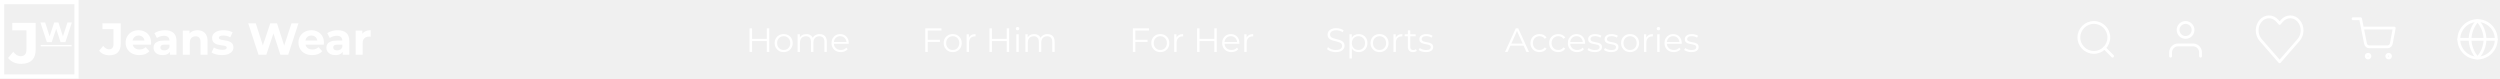
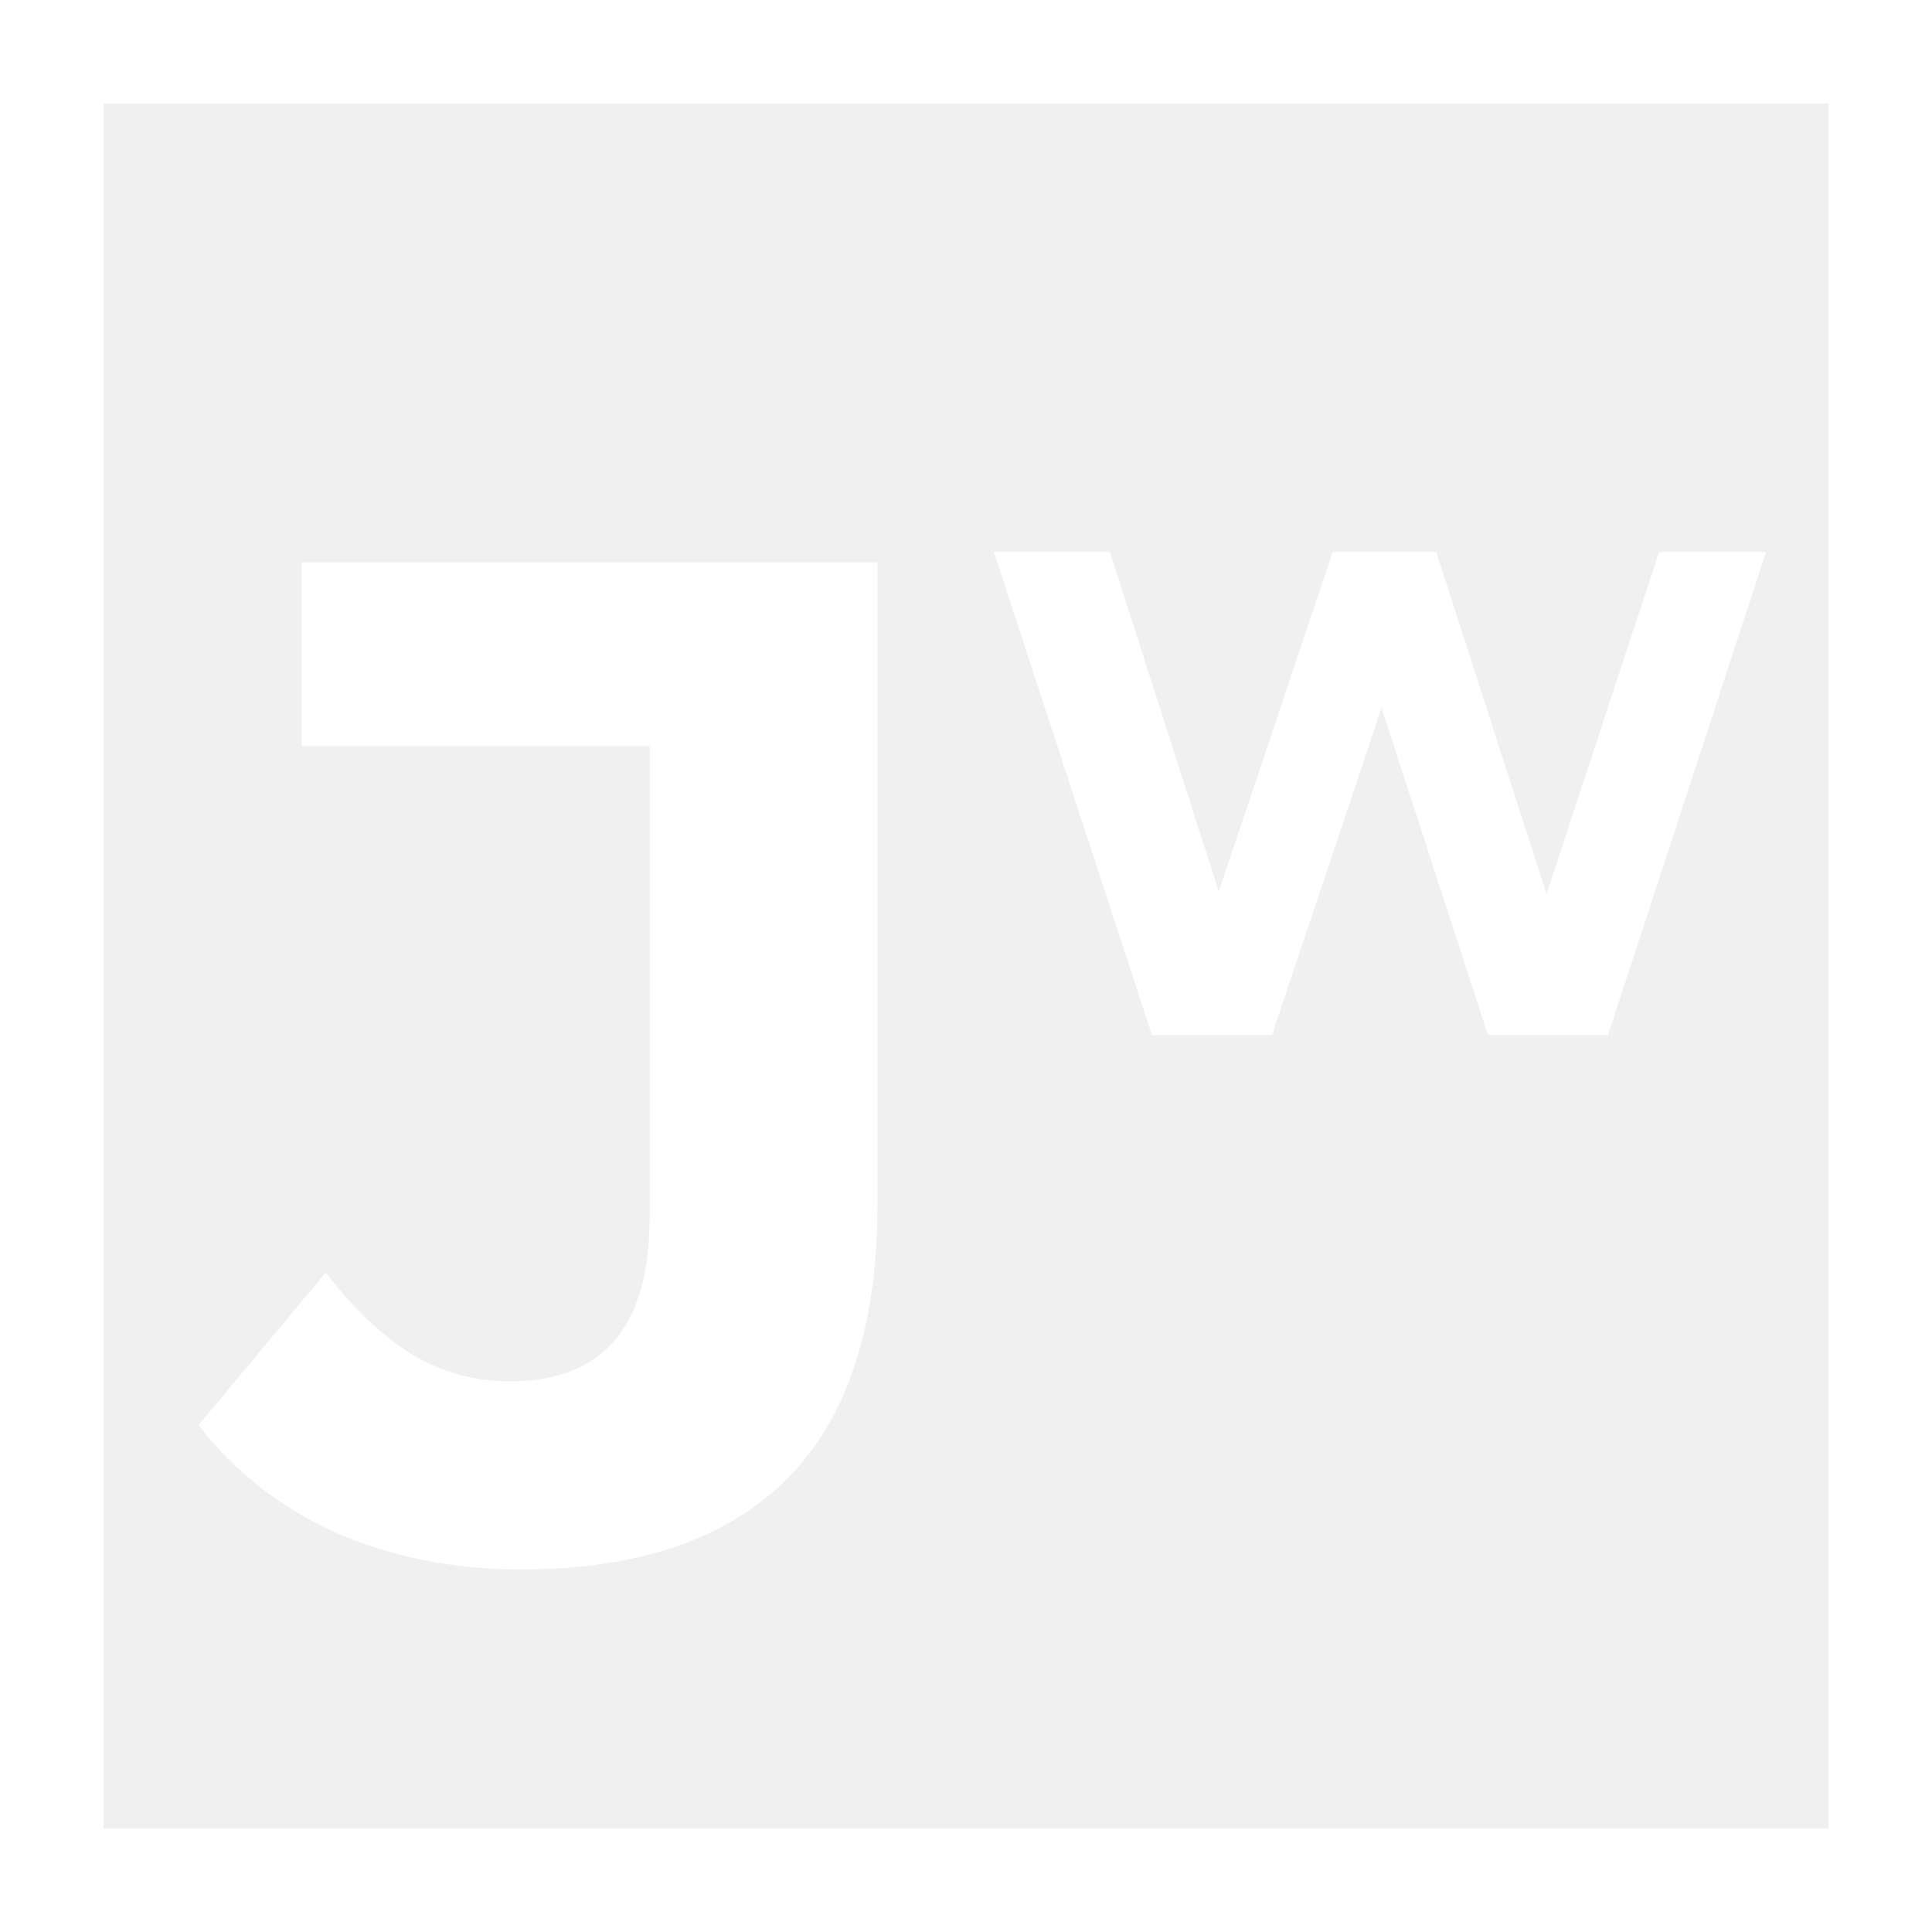
- <svg xmlns="http://www.w3.org/2000/svg" width="1781" height="56" viewBox="0 0 1781 56" fill="none">
+ <svg xmlns="http://www.w3.org/2000/svg" width="56" height="56" viewBox="0 0 56 56" fill="none">
  <rect x="1.5" y="1.5" width="53" height="53" stroke="white" stroke-width="3" />
-   <path d="M77.94 39.384C76.426 39.384 75.028 39.107 73.748 38.552C72.49 37.976 71.455 37.165 70.644 36.12L73.524 32.664C74.143 33.475 74.794 34.093 75.476 34.52C76.159 34.925 76.895 35.128 77.684 35.128C79.796 35.128 80.852 33.891 80.852 31.416V20.76H72.98V16.6H86.004V31.128C86.004 33.901 85.322 35.971 83.956 37.336C82.591 38.701 80.586 39.384 77.94 39.384ZM99.317 39.256C97.354 39.256 95.626 38.872 94.133 38.104C92.661 37.336 91.519 36.291 90.709 34.968C89.898 33.624 89.493 32.099 89.493 30.392C89.493 28.664 89.887 27.139 90.677 25.816C91.487 24.472 92.586 23.427 93.973 22.68C95.359 21.912 96.927 21.528 98.677 21.528C100.362 21.528 101.877 21.891 103.221 22.616C104.586 23.32 105.663 24.344 106.453 25.688C107.242 27.011 107.637 28.6 107.637 30.456C107.637 30.648 107.626 30.872 107.605 31.128C107.583 31.363 107.562 31.587 107.541 31.8H93.557V28.888H104.917L102.997 29.752C102.997 28.856 102.815 28.077 102.453 27.416C102.09 26.755 101.589 26.243 100.949 25.88C100.309 25.496 99.562 25.304 98.709 25.304C97.855 25.304 97.098 25.496 96.437 25.88C95.797 26.243 95.295 26.765 94.933 27.448C94.57 28.109 94.389 28.899 94.389 29.816V30.584C94.389 31.523 94.591 32.355 94.997 33.08C95.423 33.784 96.01 34.328 96.757 34.712C97.525 35.075 98.421 35.256 99.445 35.256C100.362 35.256 101.162 35.117 101.845 34.84C102.549 34.563 103.189 34.147 103.765 33.592L106.421 36.472C105.631 37.368 104.639 38.061 103.445 38.552C102.25 39.021 100.874 39.256 99.317 39.256ZM121.052 39V35.64L120.732 34.904V28.888C120.732 27.821 120.401 26.989 119.74 26.392C119.1 25.795 118.108 25.496 116.764 25.496C115.846 25.496 114.94 25.645 114.044 25.944C113.169 26.221 112.422 26.605 111.804 27.096L110.012 23.608C110.95 22.947 112.081 22.435 113.404 22.072C114.726 21.709 116.07 21.528 117.436 21.528C120.06 21.528 122.097 22.147 123.548 23.384C124.998 24.621 125.724 26.552 125.724 29.176V39H121.052ZM115.804 39.256C114.46 39.256 113.308 39.032 112.348 38.584C111.388 38.115 110.652 37.485 110.14 36.696C109.628 35.907 109.372 35.021 109.372 34.04C109.372 33.016 109.617 32.12 110.108 31.352C110.62 30.584 111.42 29.987 112.508 29.56C113.596 29.112 115.014 28.888 116.764 28.888H121.34V31.8H117.308C116.134 31.8 115.324 31.992 114.876 32.376C114.449 32.76 114.236 33.24 114.236 33.816C114.236 34.456 114.481 34.968 114.972 35.352C115.484 35.715 116.177 35.896 117.052 35.896C117.884 35.896 118.63 35.704 119.292 35.32C119.953 34.915 120.433 34.328 120.732 33.56L121.5 35.864C121.137 36.973 120.476 37.816 119.516 38.392C118.556 38.968 117.318 39.256 115.804 39.256ZM140.706 21.528C142.071 21.528 143.287 21.805 144.354 22.36C145.442 22.893 146.295 23.725 146.914 24.856C147.532 25.965 147.842 27.395 147.842 29.144V39H142.85V29.912C142.85 28.525 142.54 27.501 141.922 26.84C141.324 26.179 140.471 25.848 139.362 25.848C138.572 25.848 137.858 26.019 137.218 26.36C136.599 26.68 136.108 27.181 135.746 27.864C135.404 28.547 135.234 29.421 135.234 30.488V39H130.242V21.784H135.01V26.552L134.114 25.112C134.732 23.96 135.618 23.075 136.77 22.456C137.922 21.837 139.234 21.528 140.706 21.528ZM158.159 39.256C156.687 39.256 155.268 39.085 153.903 38.744C152.559 38.381 151.492 37.933 150.703 37.4L152.367 33.816C153.156 34.307 154.084 34.712 155.151 35.032C156.239 35.331 157.305 35.48 158.351 35.48C159.503 35.48 160.313 35.341 160.783 35.064C161.273 34.787 161.519 34.403 161.519 33.912C161.519 33.507 161.327 33.208 160.943 33.016C160.58 32.803 160.089 32.643 159.47 32.536C158.852 32.429 158.169 32.323 157.423 32.216C156.697 32.109 155.961 31.971 155.215 31.8C154.468 31.608 153.785 31.331 153.167 30.968C152.548 30.605 152.047 30.115 151.663 29.496C151.3 28.877 151.118 28.077 151.118 27.096C151.118 26.008 151.428 25.048 152.047 24.216C152.687 23.384 153.604 22.733 154.799 22.264C155.993 21.773 157.423 21.528 159.087 21.528C160.26 21.528 161.455 21.656 162.671 21.912C163.887 22.168 164.9 22.541 165.711 23.032L164.047 26.584C163.215 26.093 162.372 25.763 161.519 25.592C160.687 25.4 159.876 25.304 159.087 25.304C157.977 25.304 157.167 25.453 156.655 25.752C156.143 26.051 155.887 26.435 155.887 26.904C155.887 27.331 156.068 27.651 156.431 27.864C156.815 28.077 157.316 28.248 157.935 28.376C158.553 28.504 159.225 28.621 159.951 28.728C160.697 28.813 161.444 28.952 162.191 29.144C162.937 29.336 163.609 29.613 164.207 29.976C164.825 30.317 165.327 30.797 165.711 31.416C166.095 32.013 166.287 32.803 166.287 33.784C166.287 34.851 165.967 35.8 165.327 36.632C164.687 37.443 163.759 38.083 162.543 38.552C161.348 39.021 159.887 39.256 158.159 39.256ZM184.157 39L176.829 16.6H182.205L188.573 36.44H185.885L192.541 16.6H197.341L203.741 36.44H201.149L207.677 16.6H212.637L205.309 39H199.741L194.077 21.592H195.549L189.725 39H184.157ZM222.442 39.256C220.479 39.256 218.751 38.872 217.258 38.104C215.786 37.336 214.644 36.291 213.834 34.968C213.023 33.624 212.618 32.099 212.618 30.392C212.618 28.664 213.012 27.139 213.802 25.816C214.612 24.472 215.711 23.427 217.098 22.68C218.484 21.912 220.052 21.528 221.802 21.528C223.487 21.528 225.002 21.891 226.346 22.616C227.711 23.32 228.788 24.344 229.578 25.688C230.367 27.011 230.762 28.6 230.762 30.456C230.762 30.648 230.751 30.872 230.73 31.128C230.708 31.363 230.687 31.587 230.666 31.8H216.682V28.888H228.042L226.122 29.752C226.122 28.856 225.94 28.077 225.578 27.416C225.215 26.755 224.714 26.243 224.074 25.88C223.434 25.496 222.687 25.304 221.834 25.304C220.98 25.304 220.223 25.496 219.562 25.88C218.922 26.243 218.42 26.765 218.058 27.448C217.695 28.109 217.514 28.899 217.514 29.816V30.584C217.514 31.523 217.716 32.355 218.122 33.08C218.548 33.784 219.135 34.328 219.882 34.712C220.65 35.075 221.546 35.256 222.57 35.256C223.487 35.256 224.287 35.117 224.97 34.84C225.674 34.563 226.314 34.147 226.89 33.592L229.546 36.472C228.756 37.368 227.764 38.061 226.57 38.552C225.375 39.021 223.999 39.256 222.442 39.256ZM244.177 39V35.64L243.857 34.904V28.888C243.857 27.821 243.526 26.989 242.865 26.392C242.225 25.795 241.233 25.496 239.889 25.496C238.971 25.496 238.065 25.645 237.169 25.944C236.294 26.221 235.547 26.605 234.929 27.096L233.137 23.608C234.075 22.947 235.206 22.435 236.529 22.072C237.851 21.709 239.195 21.528 240.561 21.528C243.185 21.528 245.222 22.147 246.673 23.384C248.123 24.621 248.849 26.552 248.849 29.176V39H244.177ZM238.929 39.256C237.585 39.256 236.433 39.032 235.473 38.584C234.513 38.115 233.777 37.485 233.265 36.696C232.753 35.907 232.497 35.021 232.497 34.04C232.497 33.016 232.742 32.12 233.233 31.352C233.745 30.584 234.545 29.987 235.633 29.56C236.721 29.112 238.139 28.888 239.889 28.888H244.465V31.8H240.433C239.259 31.8 238.449 31.992 238.001 32.376C237.574 32.76 237.361 33.24 237.361 33.816C237.361 34.456 237.606 34.968 238.097 35.352C238.609 35.715 239.302 35.896 240.177 35.896C241.009 35.896 241.755 35.704 242.417 35.32C243.078 34.915 243.558 34.328 243.857 33.56L244.625 35.864C244.262 36.973 243.601 37.816 242.641 38.392C241.681 38.968 240.443 39.256 238.929 39.256ZM253.367 39V21.784H258.135V26.648L257.463 25.24C257.975 24.024 258.796 23.107 259.927 22.488C261.057 21.848 262.433 21.528 264.055 21.528V26.136C263.841 26.115 263.649 26.104 263.479 26.104C263.308 26.083 263.127 26.072 262.935 26.072C261.569 26.072 260.46 26.467 259.607 27.256C258.775 28.024 258.359 29.229 258.359 30.872V39H253.367Z" fill="white" />
-   <path d="M546.27 20.2H548.022V37H546.27V20.2ZM535.758 37H533.982V20.2H535.758V37ZM546.438 29.248H535.566V27.688H546.438V29.248ZM558.282 37.12C557.066 37.12 555.97 36.848 554.994 36.304C554.034 35.744 553.274 34.984 552.714 34.024C552.154 33.048 551.874 31.936 551.874 30.688C551.874 29.424 552.154 28.312 552.714 27.352C553.274 26.392 554.034 25.64 554.994 25.096C555.954 24.552 557.05 24.28 558.282 24.28C559.53 24.28 560.634 24.552 561.594 25.096C562.57 25.64 563.33 26.392 563.874 27.352C564.434 28.312 564.714 29.424 564.714 30.688C564.714 31.936 564.434 33.048 563.874 34.024C563.33 34.984 562.57 35.744 561.594 36.304C560.618 36.848 559.514 37.12 558.282 37.12ZM558.282 35.608C559.194 35.608 560.002 35.408 560.706 35.008C561.41 34.592 561.962 34.016 562.362 33.28C562.778 32.528 562.986 31.664 562.986 30.688C562.986 29.696 562.778 28.832 562.362 28.096C561.962 27.36 561.41 26.792 560.706 26.392C560.002 25.976 559.202 25.768 558.306 25.768C557.41 25.768 556.61 25.976 555.906 26.392C555.202 26.792 554.642 27.36 554.226 28.096C553.81 28.832 553.602 29.696 553.602 30.688C553.602 31.664 553.81 32.528 554.226 33.28C554.642 34.016 555.202 34.592 555.906 35.008C556.61 35.408 557.402 35.608 558.282 35.608ZM583.936 24.28C584.96 24.28 585.848 24.48 586.6 24.88C587.368 25.264 587.96 25.856 588.376 26.656C588.808 27.456 589.024 28.464 589.024 29.68V37H587.32V29.848C587.32 28.52 587 27.52 586.36 26.848C585.736 26.16 584.848 25.816 583.696 25.816C582.832 25.816 582.08 26 581.44 26.368C580.816 26.72 580.328 27.24 579.976 27.928C579.64 28.6 579.472 29.416 579.472 30.376V37H577.768V29.848C577.768 28.52 577.448 27.52 576.808 26.848C576.168 26.16 575.272 25.816 574.12 25.816C573.272 25.816 572.528 26 571.888 26.368C571.248 26.72 570.752 27.24 570.4 27.928C570.064 28.6 569.896 29.416 569.896 30.376V37H568.192V24.4H569.824V27.808L569.56 27.208C569.944 26.296 570.56 25.584 571.408 25.072C572.272 24.544 573.288 24.28 574.456 24.28C575.688 24.28 576.736 24.592 577.6 25.216C578.464 25.824 579.024 26.744 579.28 27.976L578.608 27.712C578.976 26.688 579.624 25.864 580.552 25.24C581.496 24.6 582.624 24.28 583.936 24.28ZM598.998 37.12C597.686 37.12 596.534 36.848 595.542 36.304C594.55 35.744 593.774 34.984 593.214 34.024C592.654 33.048 592.374 31.936 592.374 30.688C592.374 29.44 592.638 28.336 593.166 27.376C593.71 26.416 594.446 25.664 595.374 25.12C596.318 24.56 597.374 24.28 598.542 24.28C599.726 24.28 600.774 24.552 601.686 25.096C602.614 25.624 603.342 26.376 603.87 27.352C604.398 28.312 604.662 29.424 604.662 30.688C604.662 30.768 604.654 30.856 604.638 30.952C604.638 31.032 604.638 31.12 604.638 31.216H593.67V29.944H603.726L603.054 30.448C603.054 29.536 602.854 28.728 602.454 28.024C602.07 27.304 601.542 26.744 600.87 26.344C600.198 25.944 599.422 25.744 598.542 25.744C597.678 25.744 596.902 25.944 596.214 26.344C595.526 26.744 594.99 27.304 594.606 28.024C594.222 28.744 594.03 29.568 594.03 30.496V30.76C594.03 31.72 594.238 32.568 594.654 33.304C595.086 34.024 595.678 34.592 596.43 35.008C597.198 35.408 598.07 35.608 599.046 35.608C599.814 35.608 600.526 35.472 601.182 35.2C601.854 34.928 602.43 34.512 602.91 33.952L603.87 35.056C603.31 35.728 602.606 36.24 601.758 36.592C600.926 36.944 600.006 37.12 598.998 37.12Z" fill="white" />
-   <path d="M660.746 28.336H669.626V29.872H660.746V28.336ZM660.938 37H659.162V20.2H670.682V21.736H660.938V37ZM678.703 37.12C677.487 37.12 676.391 36.848 675.415 36.304C674.455 35.744 673.695 34.984 673.135 34.024C672.575 33.048 672.295 31.936 672.295 30.688C672.295 29.424 672.575 28.312 673.135 27.352C673.695 26.392 674.455 25.64 675.415 25.096C676.375 24.552 677.471 24.28 678.703 24.28C679.951 24.28 681.055 24.552 682.015 25.096C682.991 25.64 683.751 26.392 684.295 27.352C684.855 28.312 685.135 29.424 685.135 30.688C685.135 31.936 684.855 33.048 684.295 34.024C683.751 34.984 682.991 35.744 682.015 36.304C681.039 36.848 679.935 37.12 678.703 37.12ZM678.703 35.608C679.615 35.608 680.423 35.408 681.127 35.008C681.831 34.592 682.383 34.016 682.783 33.28C683.199 32.528 683.407 31.664 683.407 30.688C683.407 29.696 683.199 28.832 682.783 28.096C682.383 27.36 681.831 26.792 681.127 26.392C680.423 25.976 679.623 25.768 678.727 25.768C677.831 25.768 677.031 25.976 676.327 26.392C675.623 26.792 675.063 27.36 674.647 28.096C674.231 28.832 674.023 29.696 674.023 30.688C674.023 31.664 674.231 32.528 674.647 33.28C675.063 34.016 675.623 34.592 676.327 35.008C677.031 35.408 677.823 35.608 678.703 35.608ZM688.614 37V24.4H690.246V27.832L690.078 27.232C690.43 26.272 691.022 25.544 691.854 25.048C692.686 24.536 693.718 24.28 694.95 24.28V25.936C694.886 25.936 694.822 25.936 694.758 25.936C694.694 25.92 694.63 25.912 694.566 25.912C693.238 25.912 692.198 26.32 691.446 27.136C690.694 27.936 690.318 29.08 690.318 30.568V37H688.614ZM717.176 20.2H718.928V37H717.176V20.2ZM706.664 37H704.888V20.2H706.664V37ZM717.344 29.248H706.472V27.688H717.344V29.248ZM724.052 37V24.4H725.756V37H724.052ZM724.916 21.616C724.564 21.616 724.268 21.496 724.028 21.256C723.788 21.016 723.668 20.728 723.668 20.392C723.668 20.056 723.788 19.776 724.028 19.552C724.268 19.312 724.564 19.192 724.916 19.192C725.268 19.192 725.564 19.304 725.804 19.528C726.044 19.752 726.164 20.032 726.164 20.368C726.164 20.72 726.044 21.016 725.804 21.256C725.58 21.496 725.284 21.616 724.916 21.616ZM746.241 24.28C747.265 24.28 748.153 24.48 748.905 24.88C749.673 25.264 750.265 25.856 750.681 26.656C751.113 27.456 751.329 28.464 751.329 29.68V37H749.625V29.848C749.625 28.52 749.305 27.52 748.665 26.848C748.041 26.16 747.153 25.816 746.001 25.816C745.137 25.816 744.385 26 743.745 26.368C743.121 26.72 742.633 27.24 742.281 27.928C741.945 28.6 741.777 29.416 741.777 30.376V37H740.073V29.848C740.073 28.52 739.753 27.52 739.113 26.848C738.473 26.16 737.577 25.816 736.425 25.816C735.577 25.816 734.833 26 734.193 26.368C733.553 26.72 733.057 27.24 732.705 27.928C732.369 28.6 732.201 29.416 732.201 30.376V37H730.497V24.4H732.129V27.808L731.865 27.208C732.249 26.296 732.865 25.584 733.713 25.072C734.577 24.544 735.593 24.28 736.761 24.28C737.993 24.28 739.041 24.592 739.905 25.216C740.769 25.824 741.329 26.744 741.585 27.976L740.913 27.712C741.281 26.688 741.929 25.864 742.857 25.24C743.801 24.6 744.929 24.28 746.241 24.28Z" fill="white" />
-   <path d="M808.636 28.336H817.516V29.872H808.636V28.336ZM808.828 37H807.052V20.2H818.572V21.736H808.828V37ZM826.594 37.12C825.378 37.12 824.282 36.848 823.306 36.304C822.346 35.744 821.586 34.984 821.026 34.024C820.466 33.048 820.186 31.936 820.186 30.688C820.186 29.424 820.466 28.312 821.026 27.352C821.586 26.392 822.346 25.64 823.306 25.096C824.266 24.552 825.362 24.28 826.594 24.28C827.842 24.28 828.946 24.552 829.906 25.096C830.882 25.64 831.642 26.392 832.186 27.352C832.746 28.312 833.026 29.424 833.026 30.688C833.026 31.936 832.746 33.048 832.186 34.024C831.642 34.984 830.882 35.744 829.906 36.304C828.93 36.848 827.826 37.12 826.594 37.12ZM826.594 35.608C827.506 35.608 828.314 35.408 829.018 35.008C829.722 34.592 830.274 34.016 830.674 33.28C831.09 32.528 831.298 31.664 831.298 30.688C831.298 29.696 831.09 28.832 830.674 28.096C830.274 27.36 829.722 26.792 829.018 26.392C828.314 25.976 827.514 25.768 826.618 25.768C825.722 25.768 824.922 25.976 824.218 26.392C823.514 26.792 822.954 27.36 822.538 28.096C822.122 28.832 821.914 29.696 821.914 30.688C821.914 31.664 822.122 32.528 822.538 33.28C822.954 34.016 823.514 34.592 824.218 35.008C824.922 35.408 825.714 35.608 826.594 35.608ZM836.505 37V24.4H838.137V27.832L837.969 27.232C838.321 26.272 838.913 25.544 839.745 25.048C840.577 24.536 841.609 24.28 842.841 24.28V25.936C842.777 25.936 842.713 25.936 842.649 25.936C842.585 25.92 842.521 25.912 842.457 25.912C841.129 25.912 840.089 26.32 839.337 27.136C838.585 27.936 838.209 29.08 838.209 30.568V37H836.505ZM865.067 20.2H866.819V37H865.067V20.2ZM854.555 37H852.779V20.2H854.555V37ZM865.235 29.248H854.363V27.688H865.235V29.248ZM877.294 37.12C875.982 37.12 874.83 36.848 873.838 36.304C872.846 35.744 872.07 34.984 871.51 34.024C870.95 33.048 870.67 31.936 870.67 30.688C870.67 29.44 870.934 28.336 871.462 27.376C872.006 26.416 872.742 25.664 873.67 25.12C874.614 24.56 875.67 24.28 876.838 24.28C878.022 24.28 879.07 24.552 879.982 25.096C880.91 25.624 881.638 26.376 882.166 27.352C882.694 28.312 882.958 29.424 882.958 30.688C882.958 30.768 882.95 30.856 882.934 30.952C882.934 31.032 882.934 31.12 882.934 31.216H871.966V29.944H882.022L881.35 30.448C881.35 29.536 881.15 28.728 880.75 28.024C880.366 27.304 879.838 26.744 879.166 26.344C878.494 25.944 877.718 25.744 876.838 25.744C875.974 25.744 875.198 25.944 874.51 26.344C873.822 26.744 873.286 27.304 872.902 28.024C872.518 28.744 872.326 29.568 872.326 30.496V30.76C872.326 31.72 872.534 32.568 872.95 33.304C873.382 34.024 873.974 34.592 874.726 35.008C875.494 35.408 876.366 35.608 877.342 35.608C878.11 35.608 878.822 35.472 879.478 35.2C880.15 34.928 880.726 34.512 881.206 33.952L882.166 35.056C881.606 35.728 880.902 36.24 880.054 36.592C879.222 36.944 878.302 37.12 877.294 37.12ZM886.427 37V24.4H888.059V27.832L887.891 27.232C888.243 26.272 888.835 25.544 889.667 25.048C890.499 24.536 891.531 24.28 892.763 24.28V25.936C892.699 25.936 892.635 25.936 892.571 25.936C892.507 25.92 892.443 25.912 892.379 25.912C891.051 25.912 890.011 26.32 889.259 27.136C888.507 27.936 888.131 29.08 888.131 30.568V37H886.427Z" fill="white" />
-   <path d="M951.602 37.144C950.354 37.144 949.154 36.944 948.002 36.544C946.866 36.128 945.986 35.6 945.362 34.96L946.058 33.592C946.65 34.168 947.442 34.656 948.434 35.056C949.442 35.44 950.498 35.632 951.602 35.632C952.658 35.632 953.514 35.504 954.17 35.248C954.842 34.976 955.33 34.616 955.634 34.168C955.954 33.72 956.114 33.224 956.114 32.68C956.114 32.024 955.922 31.496 955.538 31.096C955.17 30.696 954.682 30.384 954.074 30.16C953.466 29.92 952.794 29.712 952.058 29.536C951.322 29.36 950.586 29.176 949.85 28.984C949.114 28.776 948.434 28.504 947.81 28.168C947.202 27.832 946.706 27.392 946.322 26.848C945.954 26.288 945.77 25.56 945.77 24.664C945.77 23.832 945.986 23.072 946.418 22.384C946.866 21.68 947.546 21.12 948.458 20.704C949.37 20.272 950.538 20.056 951.962 20.056C952.906 20.056 953.842 20.192 954.77 20.464C955.698 20.72 956.498 21.08 957.17 21.544L956.57 22.96C955.85 22.48 955.082 22.128 954.266 21.904C953.466 21.68 952.69 21.568 951.938 21.568C950.93 21.568 950.098 21.704 949.442 21.976C948.786 22.248 948.298 22.616 947.978 23.08C947.674 23.528 947.522 24.04 947.522 24.616C947.522 25.272 947.706 25.8 948.074 26.2C948.458 26.6 948.954 26.912 949.562 27.136C950.186 27.36 950.866 27.56 951.602 27.736C952.338 27.912 953.066 28.104 953.786 28.312C954.522 28.52 955.194 28.792 955.802 29.128C956.426 29.448 956.922 29.88 957.29 30.424C957.674 30.968 957.866 31.68 957.866 32.56C957.866 33.376 957.642 34.136 957.194 34.84C956.746 35.528 956.058 36.088 955.13 36.52C954.218 36.936 953.042 37.144 951.602 37.144ZM967.88 37.12C966.792 37.12 965.808 36.872 964.928 36.376C964.048 35.864 963.344 35.136 962.816 34.192C962.304 33.232 962.048 32.064 962.048 30.688C962.048 29.312 962.304 28.152 962.816 27.208C963.328 26.248 964.024 25.52 964.904 25.024C965.784 24.528 966.776 24.28 967.88 24.28C969.08 24.28 970.152 24.552 971.096 25.096C972.056 25.624 972.808 26.376 973.352 27.352C973.896 28.312 974.168 29.424 974.168 30.688C974.168 31.968 973.896 33.088 973.352 34.048C972.808 35.008 972.056 35.76 971.096 36.304C970.152 36.848 969.08 37.12 967.88 37.12ZM961.376 41.656V24.4H963.008V28.192L962.84 30.712L963.08 33.256V41.656H961.376ZM967.76 35.608C968.656 35.608 969.456 35.408 970.16 35.008C970.864 34.592 971.424 34.016 971.84 33.28C972.256 32.528 972.464 31.664 972.464 30.688C972.464 29.712 972.256 28.856 971.84 28.12C971.424 27.384 970.864 26.808 970.16 26.392C969.456 25.976 968.656 25.768 967.76 25.768C966.864 25.768 966.056 25.976 965.336 26.392C964.632 26.808 964.072 27.384 963.656 28.12C963.256 28.856 963.056 29.712 963.056 30.688C963.056 31.664 963.256 32.528 963.656 33.28C964.072 34.016 964.632 34.592 965.336 35.008C966.056 35.408 966.864 35.608 967.76 35.608ZM982.778 37.12C981.562 37.12 980.466 36.848 979.49 36.304C978.53 35.744 977.77 34.984 977.21 34.024C976.65 33.048 976.37 31.936 976.37 30.688C976.37 29.424 976.65 28.312 977.21 27.352C977.77 26.392 978.53 25.64 979.49 25.096C980.45 24.552 981.546 24.28 982.778 24.28C984.026 24.28 985.13 24.552 986.09 25.096C987.066 25.64 987.826 26.392 988.37 27.352C988.93 28.312 989.21 29.424 989.21 30.688C989.21 31.936 988.93 33.048 988.37 34.024C987.826 34.984 987.066 35.744 986.09 36.304C985.114 36.848 984.01 37.12 982.778 37.12ZM982.778 35.608C983.69 35.608 984.498 35.408 985.202 35.008C985.906 34.592 986.458 34.016 986.858 33.28C987.274 32.528 987.482 31.664 987.482 30.688C987.482 29.696 987.274 28.832 986.858 28.096C986.458 27.36 985.906 26.792 985.202 26.392C984.498 25.976 983.698 25.768 982.802 25.768C981.906 25.768 981.106 25.976 980.402 26.392C979.698 26.792 979.138 27.36 978.722 28.096C978.306 28.832 978.098 29.696 978.098 30.688C978.098 31.664 978.306 32.528 978.722 33.28C979.138 34.016 979.698 34.592 980.402 35.008C981.106 35.408 981.898 35.608 982.778 35.608ZM992.689 37V24.4H994.321V27.832L994.153 27.232C994.505 26.272 995.097 25.544 995.929 25.048C996.761 24.536 997.793 24.28 999.025 24.28V25.936C998.961 25.936 998.897 25.936 998.833 25.936C998.769 25.92 998.705 25.912 998.641 25.912C997.312 25.912 996.273 26.32 995.521 27.136C994.769 27.936 994.393 29.08 994.393 30.568V37H992.689ZM1006.66 37.12C1005.47 37.12 1004.56 36.8 1003.92 36.16C1003.28 35.52 1002.96 34.616 1002.96 33.448V21.616H1004.66V33.352C1004.66 34.088 1004.85 34.656 1005.22 35.056C1005.6 35.456 1006.14 35.656 1006.85 35.656C1007.6 35.656 1008.22 35.44 1008.72 35.008L1009.32 36.232C1008.98 36.536 1008.58 36.76 1008.1 36.904C1007.63 37.048 1007.15 37.12 1006.66 37.12ZM1000.7 25.816V24.4H1008.5V25.816H1000.7ZM1015.81 37.12C1014.77 37.12 1013.78 36.976 1012.85 36.688C1011.93 36.384 1011.2 36.008 1010.67 35.56L1011.44 34.216C1011.95 34.6 1012.61 34.936 1013.41 35.224C1014.21 35.496 1015.05 35.632 1015.93 35.632C1017.13 35.632 1017.99 35.448 1018.52 35.08C1019.05 34.696 1019.31 34.192 1019.31 33.568C1019.31 33.104 1019.16 32.744 1018.85 32.488C1018.57 32.216 1018.18 32.016 1017.7 31.888C1017.22 31.744 1016.69 31.624 1016.09 31.528C1015.5 31.432 1014.91 31.32 1014.32 31.192C1013.74 31.064 1013.21 30.88 1012.73 30.64C1012.25 30.384 1011.86 30.04 1011.56 29.608C1011.27 29.176 1011.13 28.6 1011.13 27.88C1011.13 27.192 1011.32 26.576 1011.7 26.032C1012.09 25.488 1012.65 25.064 1013.38 24.76C1014.13 24.44 1015.05 24.28 1016.12 24.28C1016.93 24.28 1017.75 24.392 1018.57 24.616C1019.38 24.824 1020.05 25.104 1020.58 25.456L1019.84 26.824C1019.28 26.44 1018.68 26.168 1018.04 26.008C1017.4 25.832 1016.76 25.744 1016.12 25.744C1014.98 25.744 1014.14 25.944 1013.6 26.344C1013.07 26.728 1012.81 27.224 1012.81 27.832C1012.81 28.312 1012.95 28.688 1013.24 28.96C1013.54 29.232 1013.93 29.448 1014.41 29.608C1014.91 29.752 1015.45 29.872 1016.02 29.968C1016.61 30.064 1017.2 30.184 1017.77 30.328C1018.37 30.456 1018.9 30.64 1019.38 30.88C1019.88 31.104 1020.27 31.432 1020.56 31.864C1020.86 32.28 1021.01 32.832 1021.01 33.52C1021.01 34.256 1020.81 34.896 1020.39 35.44C1019.99 35.968 1019.4 36.384 1018.61 36.688C1017.85 36.976 1016.91 37.12 1015.81 37.12Z" fill="white" />
-   <path d="M1072.16 37L1079.84 20.2H1081.59L1089.27 37H1087.4L1080.35 21.232H1081.07L1074.01 37H1072.16ZM1075.19 32.512L1075.71 31.072H1085.48L1086.01 32.512H1075.19ZM1096.81 37.12C1095.56 37.12 1094.44 36.848 1093.45 36.304C1092.47 35.744 1091.7 34.984 1091.14 34.024C1090.58 33.048 1090.3 31.936 1090.3 30.688C1090.3 29.424 1090.58 28.312 1091.14 27.352C1091.7 26.392 1092.47 25.64 1093.45 25.096C1094.44 24.552 1095.56 24.28 1096.81 24.28C1097.88 24.28 1098.85 24.488 1099.71 24.904C1100.58 25.32 1101.26 25.944 1101.75 26.776L1100.48 27.64C1100.05 27 1099.51 26.528 1098.87 26.224C1098.23 25.92 1097.54 25.768 1096.78 25.768C1095.89 25.768 1095.08 25.976 1094.36 26.392C1093.64 26.792 1093.07 27.36 1092.66 28.096C1092.24 28.832 1092.03 29.696 1092.03 30.688C1092.03 31.68 1092.24 32.544 1092.66 33.28C1093.07 34.016 1093.64 34.592 1094.36 35.008C1095.08 35.408 1095.89 35.608 1096.78 35.608C1097.54 35.608 1098.23 35.456 1098.87 35.152C1099.51 34.848 1100.05 34.384 1100.48 33.76L1101.75 34.624C1101.26 35.44 1100.58 36.064 1099.71 36.496C1098.85 36.912 1097.88 37.12 1096.81 37.12ZM1110.12 37.12C1108.87 37.12 1107.75 36.848 1106.76 36.304C1105.78 35.744 1105.02 34.984 1104.46 34.024C1103.9 33.048 1103.62 31.936 1103.62 30.688C1103.62 29.424 1103.9 28.312 1104.46 27.352C1105.02 26.392 1105.78 25.64 1106.76 25.096C1107.75 24.552 1108.87 24.28 1110.12 24.28C1111.19 24.28 1112.16 24.488 1113.02 24.904C1113.89 25.32 1114.57 25.944 1115.06 26.776L1113.79 27.64C1113.36 27 1112.82 26.528 1112.18 26.224C1111.54 25.92 1110.85 25.768 1110.1 25.768C1109.2 25.768 1108.39 25.976 1107.67 26.392C1106.95 26.792 1106.38 27.36 1105.97 28.096C1105.55 28.832 1105.34 29.696 1105.34 30.688C1105.34 31.68 1105.55 32.544 1105.97 33.28C1106.38 34.016 1106.95 34.592 1107.67 35.008C1108.39 35.408 1109.2 35.608 1110.1 35.608C1110.85 35.608 1111.54 35.456 1112.18 35.152C1112.82 34.848 1113.36 34.384 1113.79 33.76L1115.06 34.624C1114.57 35.44 1113.89 36.064 1113.02 36.496C1112.16 36.912 1111.19 37.12 1110.12 37.12ZM1123.55 37.12C1122.24 37.12 1121.09 36.848 1120.1 36.304C1119.1 35.744 1118.33 34.984 1117.77 34.024C1117.21 33.048 1116.93 31.936 1116.93 30.688C1116.93 29.44 1117.19 28.336 1117.72 27.376C1118.26 26.416 1119 25.664 1119.93 25.12C1120.87 24.56 1121.93 24.28 1123.1 24.28C1124.28 24.28 1125.33 24.552 1126.24 25.096C1127.17 25.624 1127.9 26.376 1128.42 27.352C1128.95 28.312 1129.22 29.424 1129.22 30.688C1129.22 30.768 1129.21 30.856 1129.19 30.952C1129.19 31.032 1129.19 31.12 1129.19 31.216H1118.22V29.944H1128.28L1127.61 30.448C1127.61 29.536 1127.41 28.728 1127.01 28.024C1126.62 27.304 1126.1 26.744 1125.42 26.344C1124.75 25.944 1123.98 25.744 1123.1 25.744C1122.23 25.744 1121.46 25.944 1120.77 26.344C1120.08 26.744 1119.54 27.304 1119.16 28.024C1118.78 28.744 1118.58 29.568 1118.58 30.496V30.76C1118.58 31.72 1118.79 32.568 1119.21 33.304C1119.64 34.024 1120.23 34.592 1120.98 35.008C1121.75 35.408 1122.62 35.608 1123.6 35.608C1124.37 35.608 1125.08 35.472 1125.74 35.2C1126.41 34.928 1126.98 34.512 1127.46 33.952L1128.42 35.056C1127.86 35.728 1127.16 36.24 1126.31 36.592C1125.48 36.944 1124.56 37.12 1123.55 37.12ZM1136.07 37.12C1135.03 37.12 1134.04 36.976 1133.12 36.688C1132.19 36.384 1131.46 36.008 1130.93 35.56L1131.7 34.216C1132.21 34.6 1132.87 34.936 1133.67 35.224C1134.47 35.496 1135.31 35.632 1136.19 35.632C1137.39 35.632 1138.25 35.448 1138.78 35.08C1139.31 34.696 1139.57 34.192 1139.57 33.568C1139.57 33.104 1139.42 32.744 1139.12 32.488C1138.83 32.216 1138.44 32.016 1137.96 31.888C1137.48 31.744 1136.95 31.624 1136.36 31.528C1135.76 31.432 1135.17 31.32 1134.58 31.192C1134 31.064 1133.48 30.88 1133 30.64C1132.52 30.384 1132.12 30.04 1131.82 29.608C1131.53 29.176 1131.39 28.6 1131.39 27.88C1131.39 27.192 1131.58 26.576 1131.96 26.032C1132.35 25.488 1132.91 25.064 1133.64 24.76C1134.4 24.44 1135.31 24.28 1136.38 24.28C1137.2 24.28 1138.01 24.392 1138.83 24.616C1139.64 24.824 1140.32 25.104 1140.84 25.456L1140.1 26.824C1139.54 26.44 1138.94 26.168 1138.3 26.008C1137.66 25.832 1137.02 25.744 1136.38 25.744C1135.24 25.744 1134.4 25.944 1133.86 26.344C1133.33 26.728 1133.07 27.224 1133.07 27.832C1133.07 28.312 1133.21 28.688 1133.5 28.96C1133.8 29.232 1134.2 29.448 1134.68 29.608C1135.17 29.752 1135.71 29.872 1136.28 29.968C1136.88 30.064 1137.46 30.184 1138.04 30.328C1138.63 30.456 1139.16 30.64 1139.64 30.88C1140.14 31.104 1140.53 31.432 1140.82 31.864C1141.12 32.28 1141.28 32.832 1141.28 33.52C1141.28 34.256 1141.07 34.896 1140.65 35.44C1140.25 35.968 1139.66 36.384 1138.88 36.688C1138.11 36.976 1137.17 37.12 1136.07 37.12ZM1147.79 37.12C1146.75 37.12 1145.76 36.976 1144.84 36.688C1143.91 36.384 1143.18 36.008 1142.65 35.56L1143.42 34.216C1143.93 34.6 1144.59 34.936 1145.39 35.224C1146.19 35.496 1147.03 35.632 1147.91 35.632C1149.11 35.632 1149.97 35.448 1150.5 35.08C1151.03 34.696 1151.29 34.192 1151.29 33.568C1151.29 33.104 1151.14 32.744 1150.84 32.488C1150.55 32.216 1150.16 32.016 1149.68 31.888C1149.2 31.744 1148.67 31.624 1148.08 31.528C1147.48 31.432 1146.89 31.32 1146.3 31.192C1145.72 31.064 1145.2 30.88 1144.72 30.64C1144.24 30.384 1143.84 30.04 1143.54 29.608C1143.25 29.176 1143.11 28.6 1143.11 27.88C1143.11 27.192 1143.3 26.576 1143.68 26.032C1144.07 25.488 1144.63 25.064 1145.36 24.76C1146.12 24.44 1147.03 24.28 1148.1 24.28C1148.92 24.28 1149.73 24.392 1150.55 24.616C1151.36 24.824 1152.04 25.104 1152.56 25.456L1151.82 26.824C1151.26 26.44 1150.66 26.168 1150.02 26.008C1149.38 25.832 1148.74 25.744 1148.1 25.744C1146.96 25.744 1146.12 25.944 1145.58 26.344C1145.05 26.728 1144.79 27.224 1144.79 27.832C1144.79 28.312 1144.93 28.688 1145.22 28.96C1145.52 29.232 1145.92 29.448 1146.4 29.608C1146.89 29.752 1147.43 29.872 1148 29.968C1148.6 30.064 1149.18 30.184 1149.76 30.328C1150.35 30.456 1150.88 30.64 1151.36 30.88C1151.86 31.104 1152.25 31.432 1152.54 31.864C1152.84 32.28 1153 32.832 1153 33.52C1153 34.256 1152.79 34.896 1152.37 35.44C1151.97 35.968 1151.38 36.384 1150.6 36.688C1149.83 36.976 1148.89 37.12 1147.79 37.12ZM1161.26 37.12C1160.04 37.12 1158.95 36.848 1157.97 36.304C1157.01 35.744 1156.25 34.984 1155.69 34.024C1155.13 33.048 1154.85 31.936 1154.85 30.688C1154.85 29.424 1155.13 28.312 1155.69 27.352C1156.25 26.392 1157.01 25.64 1157.97 25.096C1158.93 24.552 1160.03 24.28 1161.26 24.28C1162.51 24.28 1163.61 24.552 1164.57 25.096C1165.55 25.64 1166.31 26.392 1166.85 27.352C1167.41 28.312 1167.69 29.424 1167.69 30.688C1167.69 31.936 1167.41 33.048 1166.85 34.024C1166.31 34.984 1165.55 35.744 1164.57 36.304C1163.59 36.848 1162.49 37.12 1161.26 37.12ZM1161.26 35.608C1162.17 35.608 1162.98 35.408 1163.68 35.008C1164.39 34.592 1164.94 34.016 1165.34 33.28C1165.75 32.528 1165.96 31.664 1165.96 30.688C1165.96 29.696 1165.75 28.832 1165.34 28.096C1164.94 27.36 1164.39 26.792 1163.68 26.392C1162.98 25.976 1162.18 25.768 1161.28 25.768C1160.39 25.768 1159.59 25.976 1158.88 26.392C1158.18 26.792 1157.62 27.36 1157.2 28.096C1156.79 28.832 1156.58 29.696 1156.58 30.688C1156.58 31.664 1156.79 32.528 1157.2 33.28C1157.62 34.016 1158.18 34.592 1158.88 35.008C1159.59 35.408 1160.38 35.608 1161.26 35.608ZM1171.17 37V24.4H1172.8V27.832L1172.63 27.232C1172.98 26.272 1173.58 25.544 1174.41 25.048C1175.24 24.536 1176.27 24.28 1177.5 24.28V25.936C1177.44 25.936 1177.38 25.936 1177.31 25.936C1177.25 25.92 1177.18 25.912 1177.12 25.912C1175.79 25.912 1174.75 26.32 1174 27.136C1173.25 27.936 1172.87 29.08 1172.87 30.568V37H1171.17ZM1180.61 37V24.4H1182.32V37H1180.61ZM1181.48 21.616C1181.13 21.616 1180.83 21.496 1180.59 21.256C1180.35 21.016 1180.23 20.728 1180.23 20.392C1180.23 20.056 1180.35 19.776 1180.59 19.552C1180.83 19.312 1181.13 19.192 1181.48 19.192C1181.83 19.192 1182.13 19.304 1182.37 19.528C1182.61 19.752 1182.73 20.032 1182.73 20.368C1182.73 20.72 1182.61 21.016 1182.37 21.256C1182.14 21.496 1181.85 21.616 1181.48 21.616ZM1192.41 37.12C1191.1 37.12 1189.95 36.848 1188.96 36.304C1187.96 35.744 1187.19 34.984 1186.63 34.024C1186.07 33.048 1185.79 31.936 1185.79 30.688C1185.79 29.44 1186.05 28.336 1186.58 27.376C1187.12 26.416 1187.86 25.664 1188.79 25.12C1189.73 24.56 1190.79 24.28 1191.96 24.28C1193.14 24.28 1194.19 24.552 1195.1 25.096C1196.03 25.624 1196.76 26.376 1197.28 27.352C1197.81 28.312 1198.08 29.424 1198.08 30.688C1198.08 30.768 1198.07 30.856 1198.05 30.952C1198.05 31.032 1198.05 31.12 1198.05 31.216H1187.08V29.944H1197.14L1196.47 30.448C1196.47 29.536 1196.27 28.728 1195.87 28.024C1195.48 27.304 1194.96 26.744 1194.28 26.344C1193.61 25.944 1192.84 25.744 1191.96 25.744C1191.09 25.744 1190.32 25.944 1189.63 26.344C1188.94 26.744 1188.4 27.304 1188.02 28.024C1187.64 28.744 1187.44 29.568 1187.44 30.496V30.76C1187.44 31.72 1187.65 32.568 1188.07 33.304C1188.5 34.024 1189.09 34.592 1189.84 35.008C1190.61 35.408 1191.48 35.608 1192.46 35.608C1193.23 35.608 1193.94 35.472 1194.6 35.2C1195.27 34.928 1195.84 34.512 1196.32 33.952L1197.28 35.056C1196.72 35.728 1196.02 36.24 1195.17 36.592C1194.34 36.944 1193.42 37.12 1192.41 37.12ZM1204.93 37.12C1203.89 37.12 1202.9 36.976 1201.98 36.688C1201.05 36.384 1200.32 36.008 1199.79 35.56L1200.56 34.216C1201.07 34.6 1201.73 34.936 1202.53 35.224C1203.33 35.496 1204.17 35.632 1205.05 35.632C1206.25 35.632 1207.11 35.448 1207.64 35.08C1208.17 34.696 1208.43 34.192 1208.43 33.568C1208.43 33.104 1208.28 32.744 1207.98 32.488C1207.69 32.216 1207.3 32.016 1206.82 31.888C1206.34 31.744 1205.81 31.624 1205.22 31.528C1204.62 31.432 1204.03 31.32 1203.44 31.192C1202.86 31.064 1202.34 30.88 1201.86 30.64C1201.38 30.384 1200.98 30.04 1200.68 29.608C1200.39 29.176 1200.25 28.6 1200.25 27.88C1200.25 27.192 1200.44 26.576 1200.82 26.032C1201.21 25.488 1201.77 25.064 1202.5 24.76C1203.26 24.44 1204.17 24.28 1205.24 24.28C1206.06 24.28 1206.87 24.392 1207.69 24.616C1208.5 24.824 1209.18 25.104 1209.7 25.456L1208.96 26.824C1208.4 26.44 1207.8 26.168 1207.16 26.008C1206.52 25.832 1205.88 25.744 1205.24 25.744C1204.1 25.744 1203.26 25.944 1202.72 26.344C1202.19 26.728 1201.93 27.224 1201.93 27.832C1201.93 28.312 1202.07 28.688 1202.36 28.96C1202.66 29.232 1203.06 29.448 1203.54 29.608C1204.03 29.752 1204.57 29.872 1205.14 29.968C1205.74 30.064 1206.32 30.184 1206.9 30.328C1207.49 30.456 1208.02 30.64 1208.5 30.88C1209 31.104 1209.39 31.432 1209.68 31.864C1209.98 32.28 1210.14 32.832 1210.14 33.52C1210.14 34.256 1209.93 34.896 1209.51 35.44C1209.11 35.968 1208.52 36.384 1207.74 36.688C1206.97 36.976 1206.03 37.12 1204.93 37.12Z" fill="white" />
-   <path d="M1567.67 40V37.333C1567.67 35.919 1567.1 34.562 1566.1 33.562C1565.1 32.562 1563.75 32 1562.33 32H1551.67C1550.25 32 1548.9 32.562 1547.9 33.562C1546.9 34.562 1546.33 35.919 1546.33 37.333V40" stroke="white" stroke-width="2" stroke-linecap="round" stroke-linejoin="round" />
-   <path d="M1557 26.667C1559.95 26.667 1562.33 24.279 1562.33 21.333C1562.33 18.388 1559.95 16 1557 16C1554.05 16 1551.67 18.388 1551.67 21.333C1551.67 24.279 1554.05 26.667 1557 26.667Z" stroke="white" stroke-width="2" stroke-linecap="round" stroke-linejoin="round" />
-   <path d="M1491.67 37.333C1497.56 37.333 1502.33 32.558 1502.33 26.667C1502.33 20.776 1497.56 16 1491.67 16C1485.78 16 1481 20.776 1481 26.667C1481 32.558 1485.78 37.333 1491.67 37.333Z" stroke="white" stroke-width="2" stroke-linecap="round" stroke-linejoin="round" />
-   <path d="M1505 40L1499.2 34.2" stroke="white" stroke-width="2" stroke-linecap="round" stroke-linejoin="round" />
-   <path d="M1637.53 14.829C1636.75 13.932 1635.82 13.221 1634.8 12.735C1633.78 12.25 1632.68 12 1631.58 12C1630.47 12 1629.38 12.25 1628.35 12.735C1627.33 13.221 1626.4 13.932 1625.62 14.829L1624 16.689L1622.38 14.829C1620.8 13.018 1618.66 12.001 1616.42 12.001C1614.19 12.001 1612.05 13.018 1610.47 14.829C1608.89 16.64 1608 19.096 1608 21.657C1608 24.218 1608.89 26.674 1610.47 28.484L1612.09 30.345L1624 44L1635.91 30.345L1637.53 28.484C1638.31 27.588 1638.94 26.523 1639.36 25.352C1639.78 24.18 1640 22.925 1640 21.657C1640 20.389 1639.78 19.133 1639.36 17.961C1638.94 16.79 1638.31 15.726 1637.53 14.829V14.829Z" stroke="white" stroke-width="2" stroke-linecap="round" stroke-linejoin="round" />
-   <path d="M1687 41.333C1687.74 41.333 1688.33 40.736 1688.33 40C1688.33 39.264 1687.74 38.666 1687 38.666C1686.26 38.666 1685.67 39.264 1685.67 40C1685.67 40.736 1686.26 41.333 1687 41.333Z" stroke="white" stroke-width="2" stroke-linecap="round" stroke-linejoin="round" />
-   <path d="M1701.67 41.333C1702.4 41.333 1703 40.736 1703 40C1703 39.264 1702.4 38.666 1701.67 38.666C1700.93 38.666 1700.33 39.264 1700.33 40C1700.33 40.736 1700.93 41.333 1701.67 41.333Z" stroke="white" stroke-width="2" stroke-linecap="round" stroke-linejoin="round" />
-   <path d="M1676.33 13.334H1681.67L1685.24 31.187C1685.36 31.801 1685.7 32.352 1686.18 32.745C1686.67 33.137 1687.28 33.346 1687.91 33.334H1700.87C1701.49 33.346 1702.1 33.137 1702.59 32.745C1703.08 32.352 1703.41 31.801 1703.53 31.187L1705.67 20H1683" stroke="white" stroke-width="2" stroke-linecap="round" stroke-linejoin="round" />
-   <path d="M1765 41.333C1772.36 41.333 1778.33 35.364 1778.33 28C1778.33 20.636 1772.36 14.666 1765 14.666C1757.64 14.666 1751.67 20.636 1751.67 28C1751.67 35.364 1757.64 41.333 1765 41.333Z" stroke="white" stroke-width="2" stroke-linecap="round" stroke-linejoin="round" />
-   <path d="M1751.67 28H1778.33" stroke="white" stroke-width="2" stroke-linecap="round" stroke-linejoin="round" />
-   <path d="M1765 14.666C1768.34 18.318 1770.23 23.056 1770.33 28C1770.23 32.944 1768.34 37.682 1765 41.333C1761.66 37.682 1759.77 32.944 1759.67 28C1759.77 23.056 1761.66 18.318 1765 14.666V14.666Z" stroke="white" stroke-width="2" stroke-linecap="round" stroke-linejoin="round" />
  <path d="M15.101 45.492C13.161 45.492 11.37 45.137 9.73 44.426C8.118 43.688 6.792 42.649 5.753 41.31L9.443 36.882C10.236 37.921 11.069 38.713 11.944 39.26C12.819 39.779 13.762 40.039 14.773 40.039C17.479 40.039 18.832 38.454 18.832 35.283V21.63H8.746V16.3H25.433V34.914C25.433 38.467 24.558 41.119 22.809 42.868C21.06 44.617 18.491 45.492 15.101 45.492Z" fill="white" />
  <path d="M33.389 30L28.809 16H32.169L36.149 28.4H34.469L38.629 16H41.629L45.629 28.4H44.009L48.089 16H51.189L46.609 30H43.129L39.589 19.12H40.509L36.869 30H33.389Z" fill="white" />
-   <line x1="29" y1="32.5" x2="51" y2="32.5" stroke="white" />
</svg>
